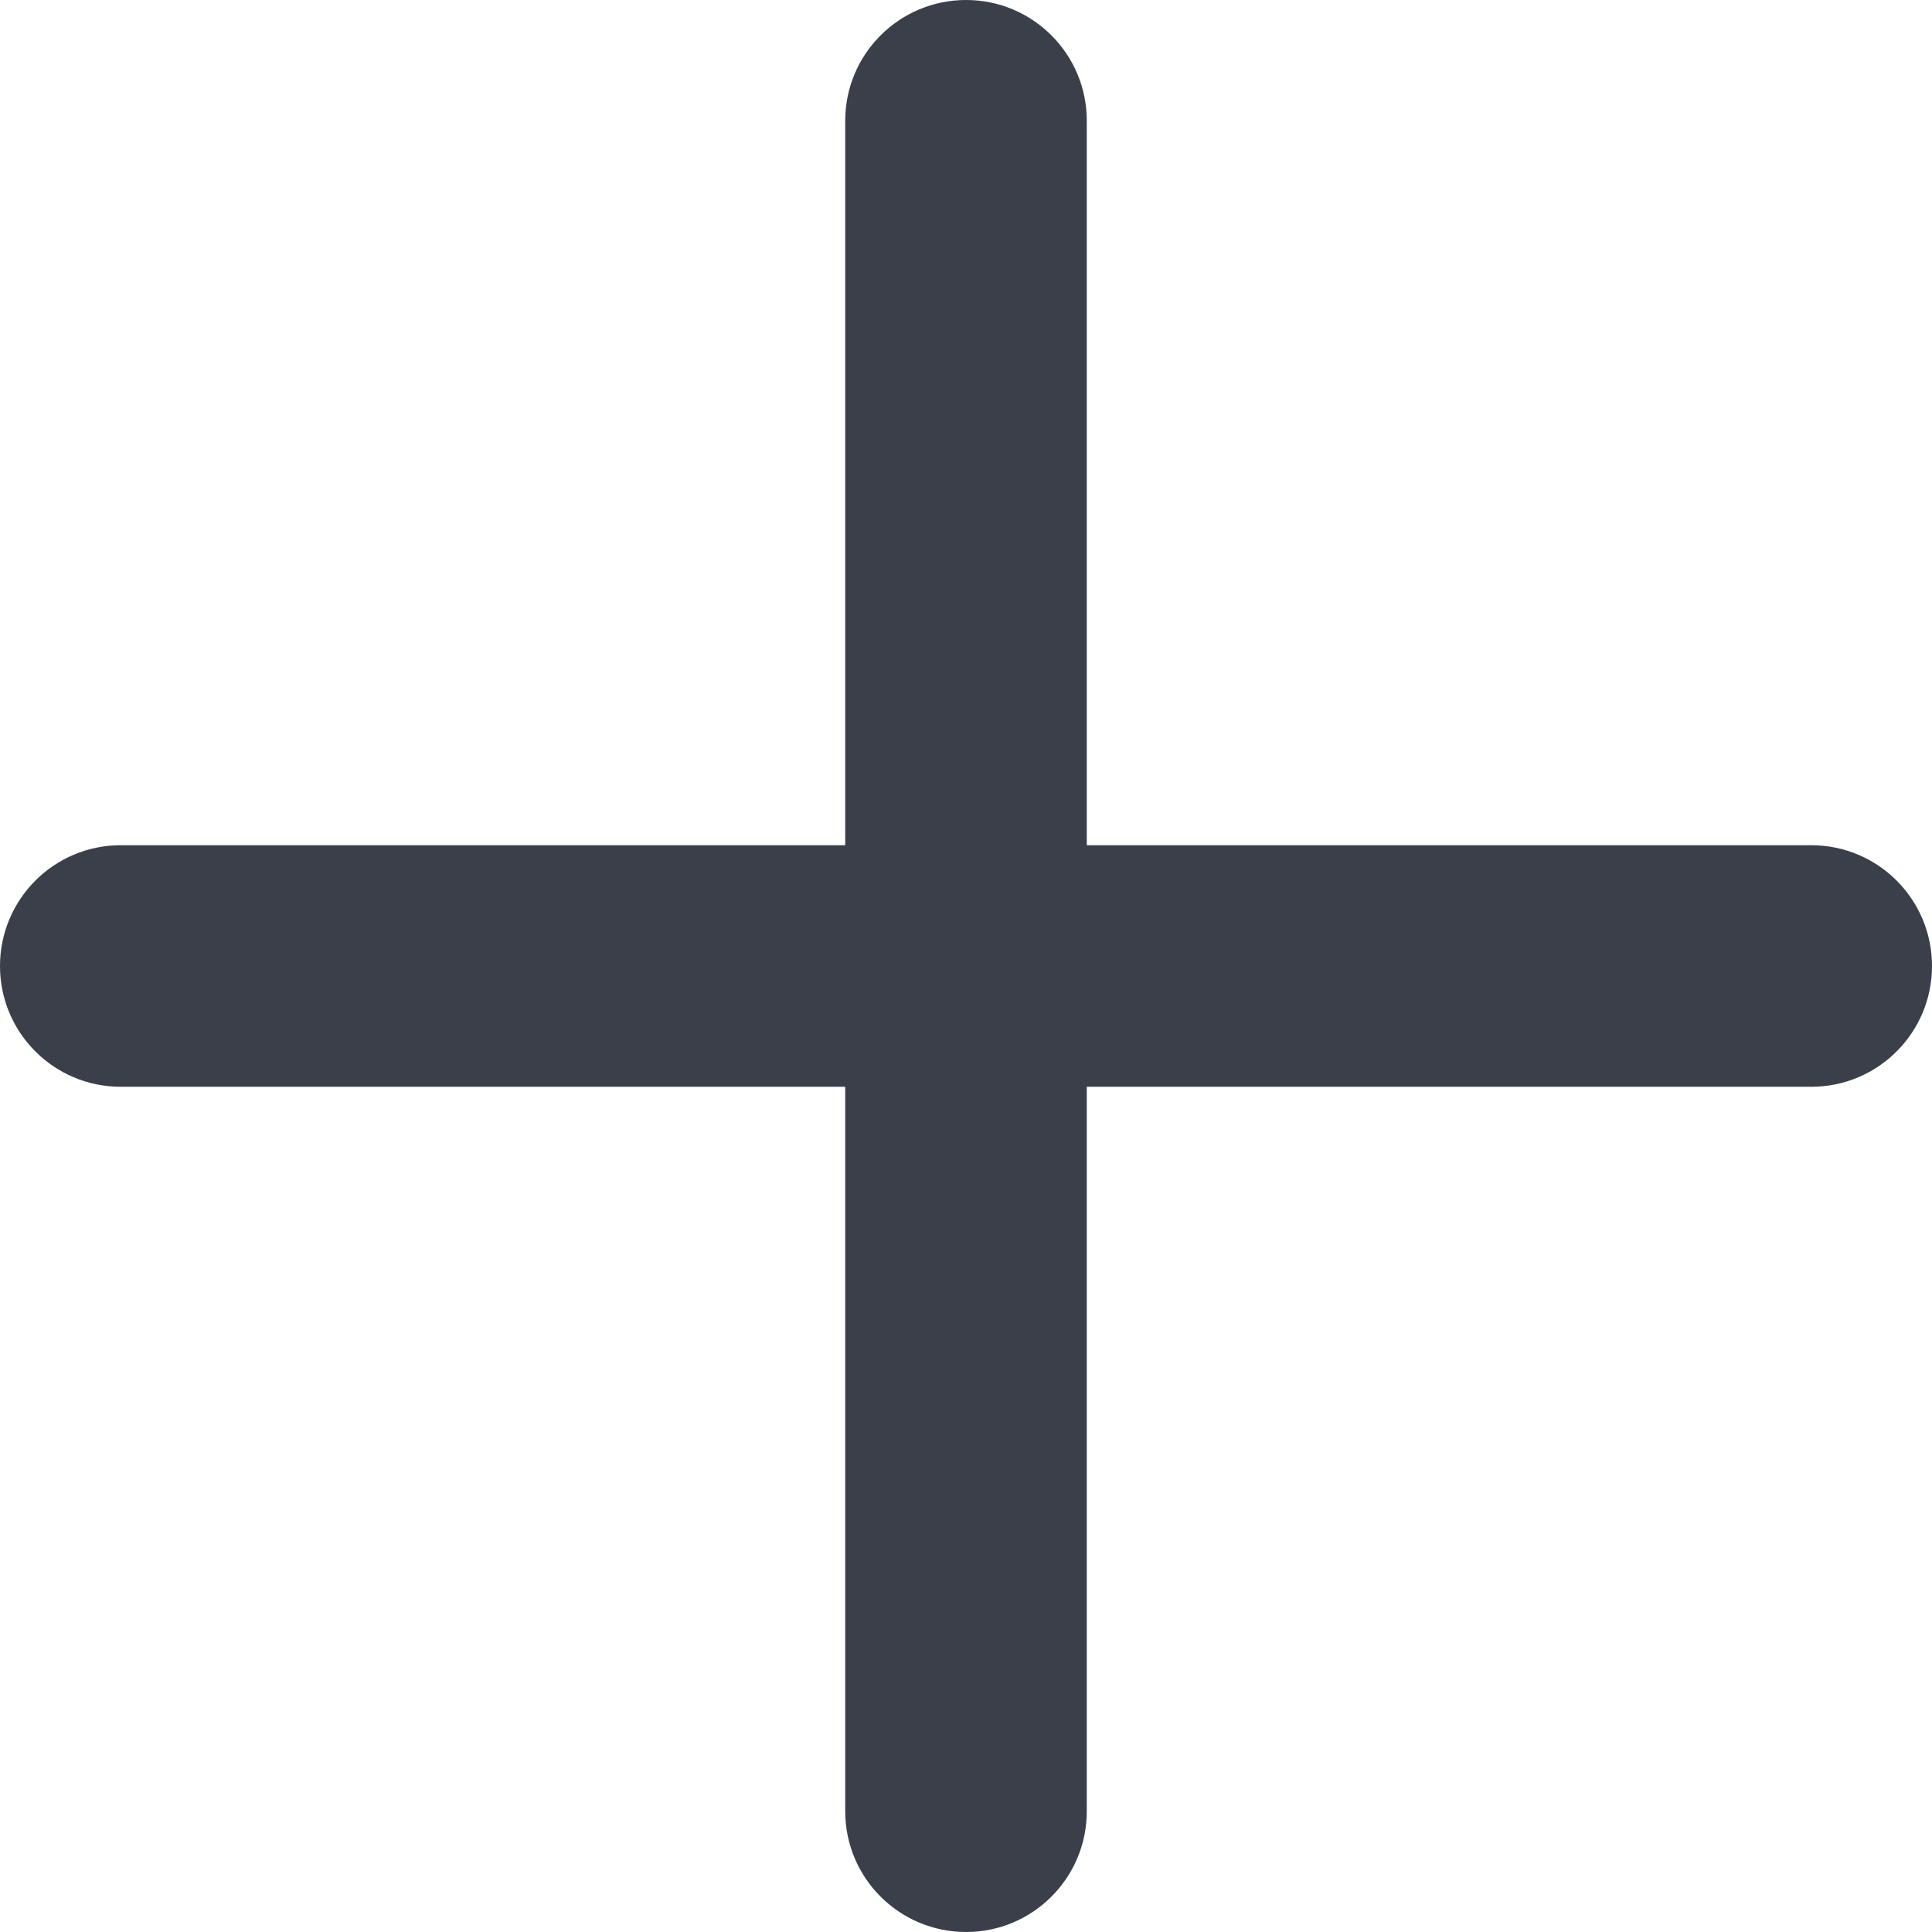
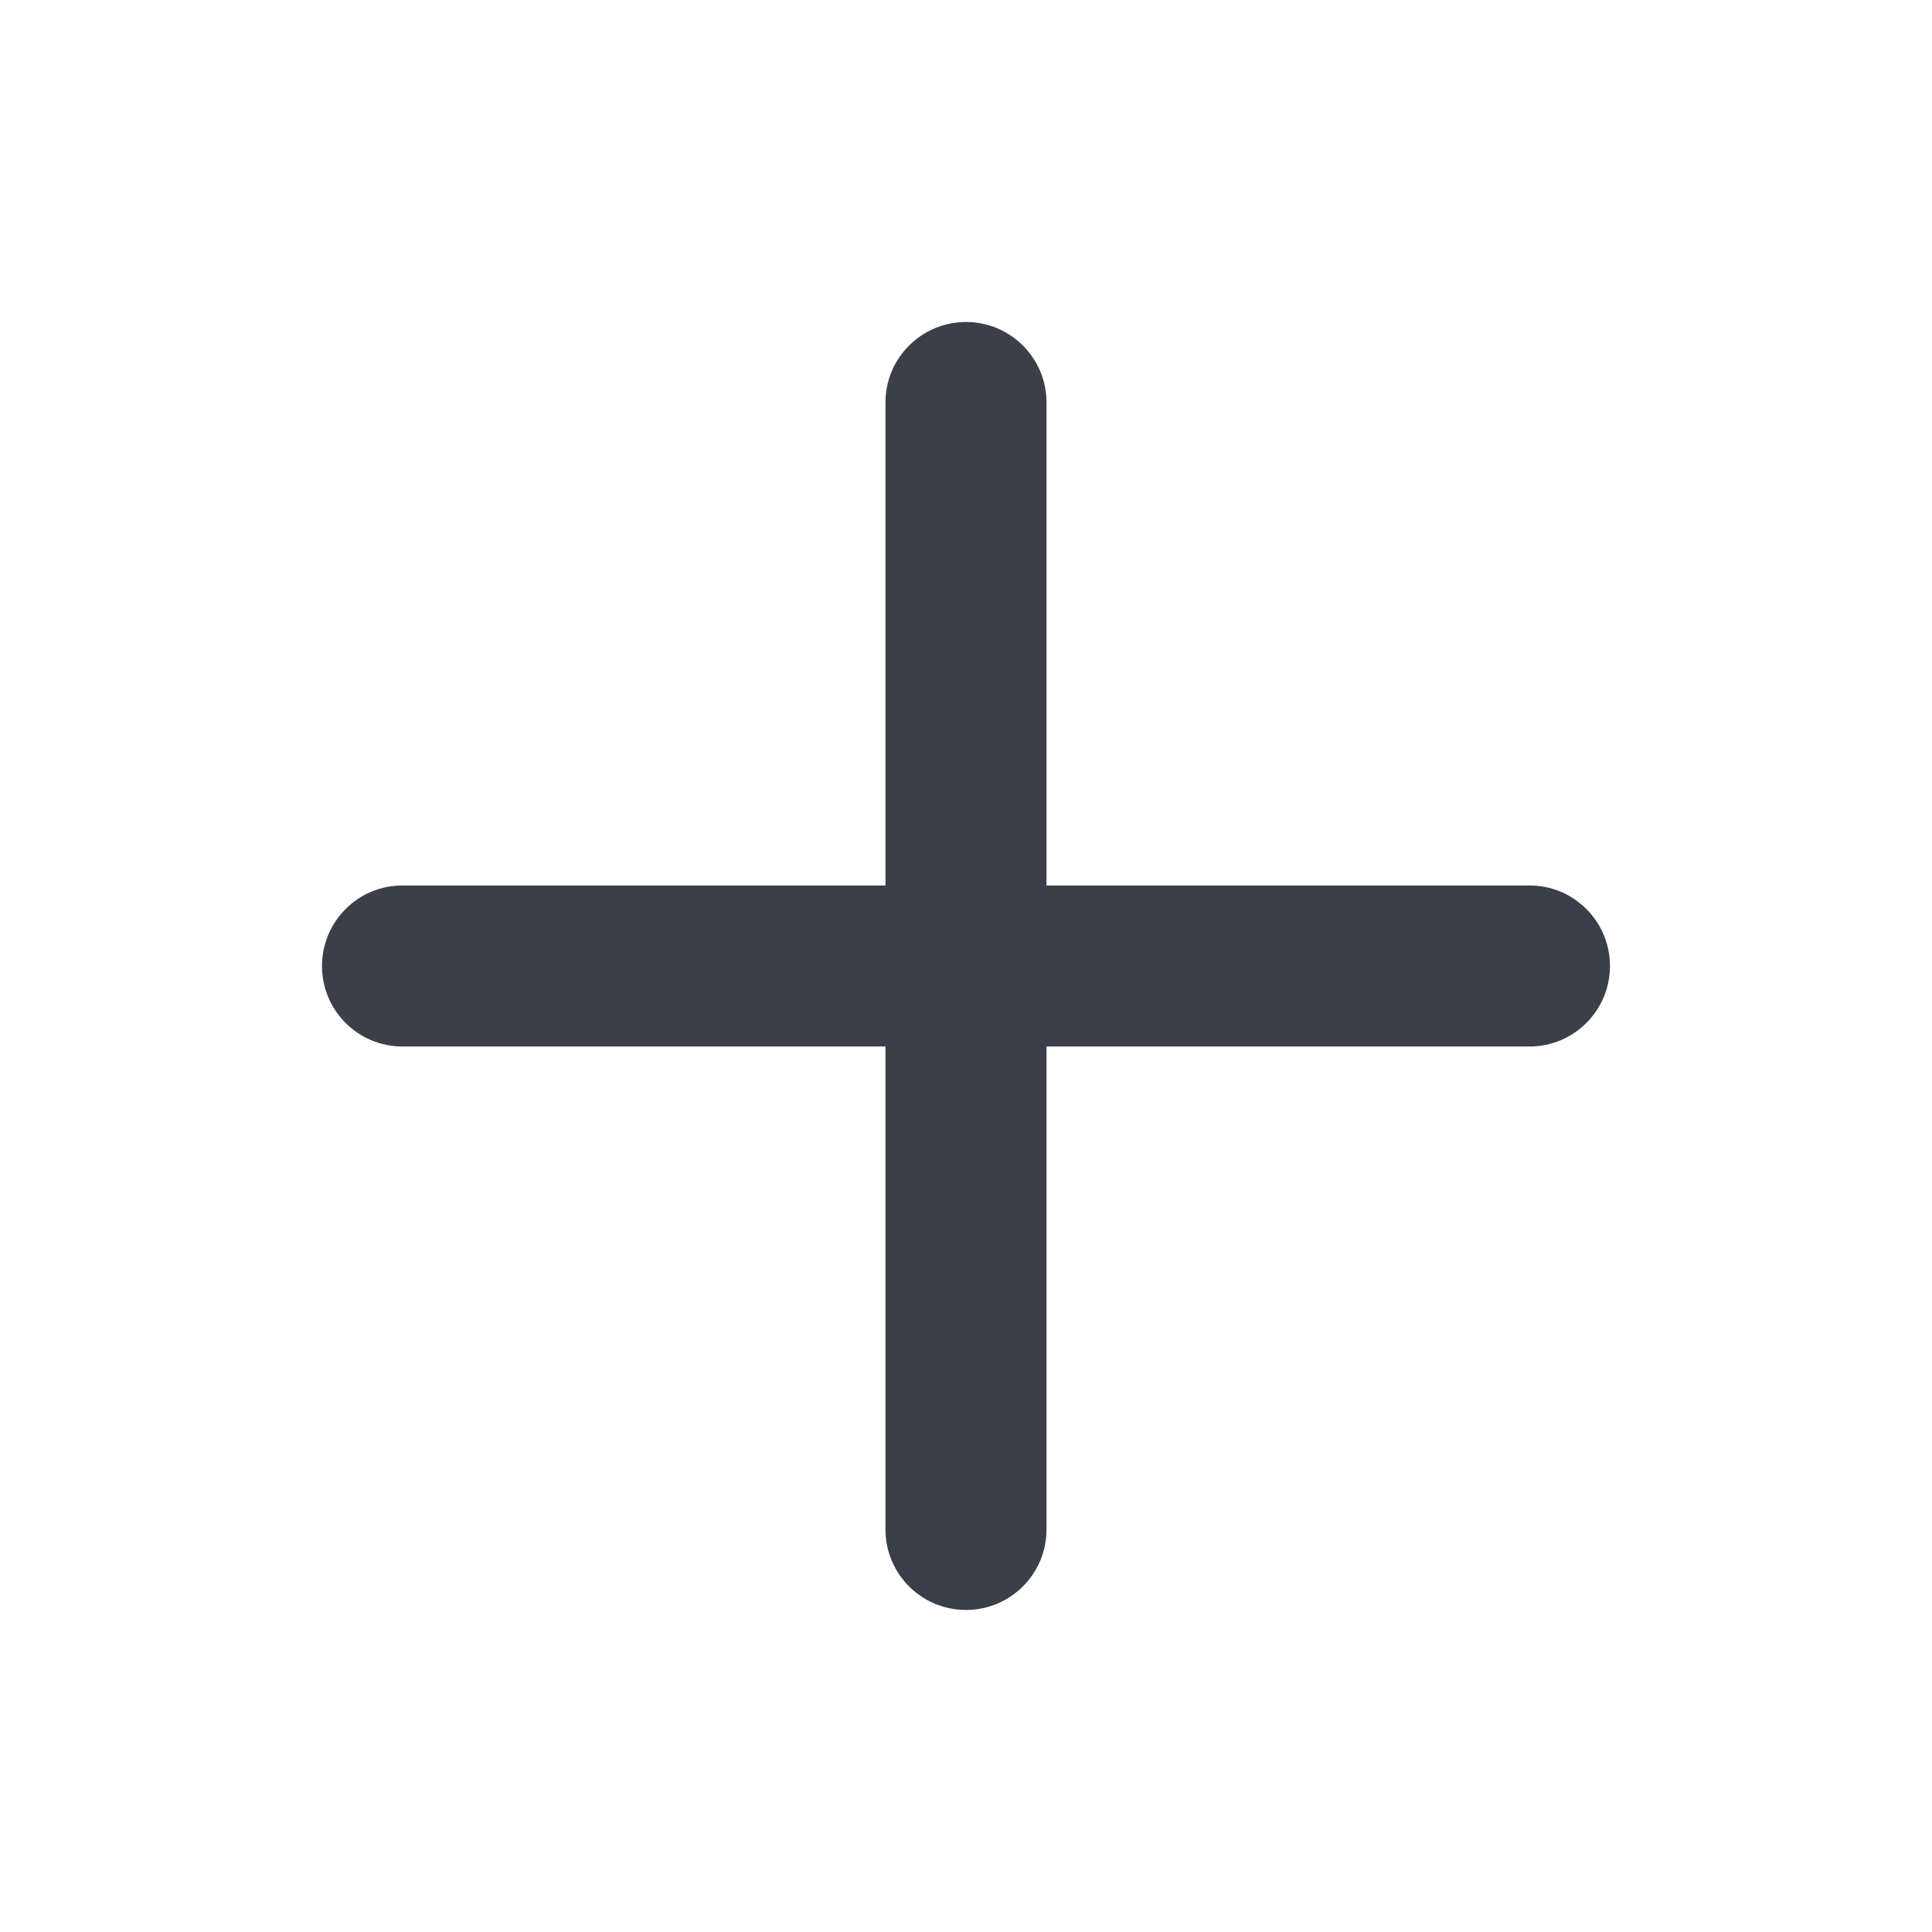
- <svg xmlns="http://www.w3.org/2000/svg" width="14" height="14" viewBox="0 0 13.333 13.333" fill="none">
-   <path id="Vector (Stroke)" d="M5.833 12.5V7.5H0.833C0.373 7.5 0 7.127 0 6.667C0 6.206 0.373 5.833 0.833 5.833H5.833V0.833C5.833 0.373 6.206 0 6.667 0C7.127 0 7.5 0.373 7.5 0.833V5.833H12.5C12.96 5.833 13.333 6.206 13.333 6.667C13.333 7.127 12.96 7.5 12.5 7.5H7.5V12.5C7.5 12.96 7.127 13.333 6.667 13.333C6.206 13.333 5.833 12.96 5.833 12.5Z" fill="#3A3F49" />
+ <svg xmlns="http://www.w3.org/2000/svg" width="20" height="20" viewBox="0 0 20 20" fill="none">
+   <g transform="translate(3.3333, 3.3333)">
+     <path id="Vector (Stroke)" d="M5.833 12.5V7.5H0.833C0.373 7.5 0 7.127 0 6.667C0 6.206 0.373 5.833 0.833 5.833H5.833V0.833C5.833 0.373 6.206 0 6.667 0C7.127 0 7.5 0.373 7.5 0.833V5.833H12.5C12.96 5.833 13.333 6.206 13.333 6.667C13.333 7.127 12.96 7.5 12.5 7.5H7.5V12.5C7.5 12.96 7.127 13.333 6.667 13.333C6.206 13.333 5.833 12.96 5.833 12.5Z" fill="#3A3F49" />
+   </g>
</svg>
